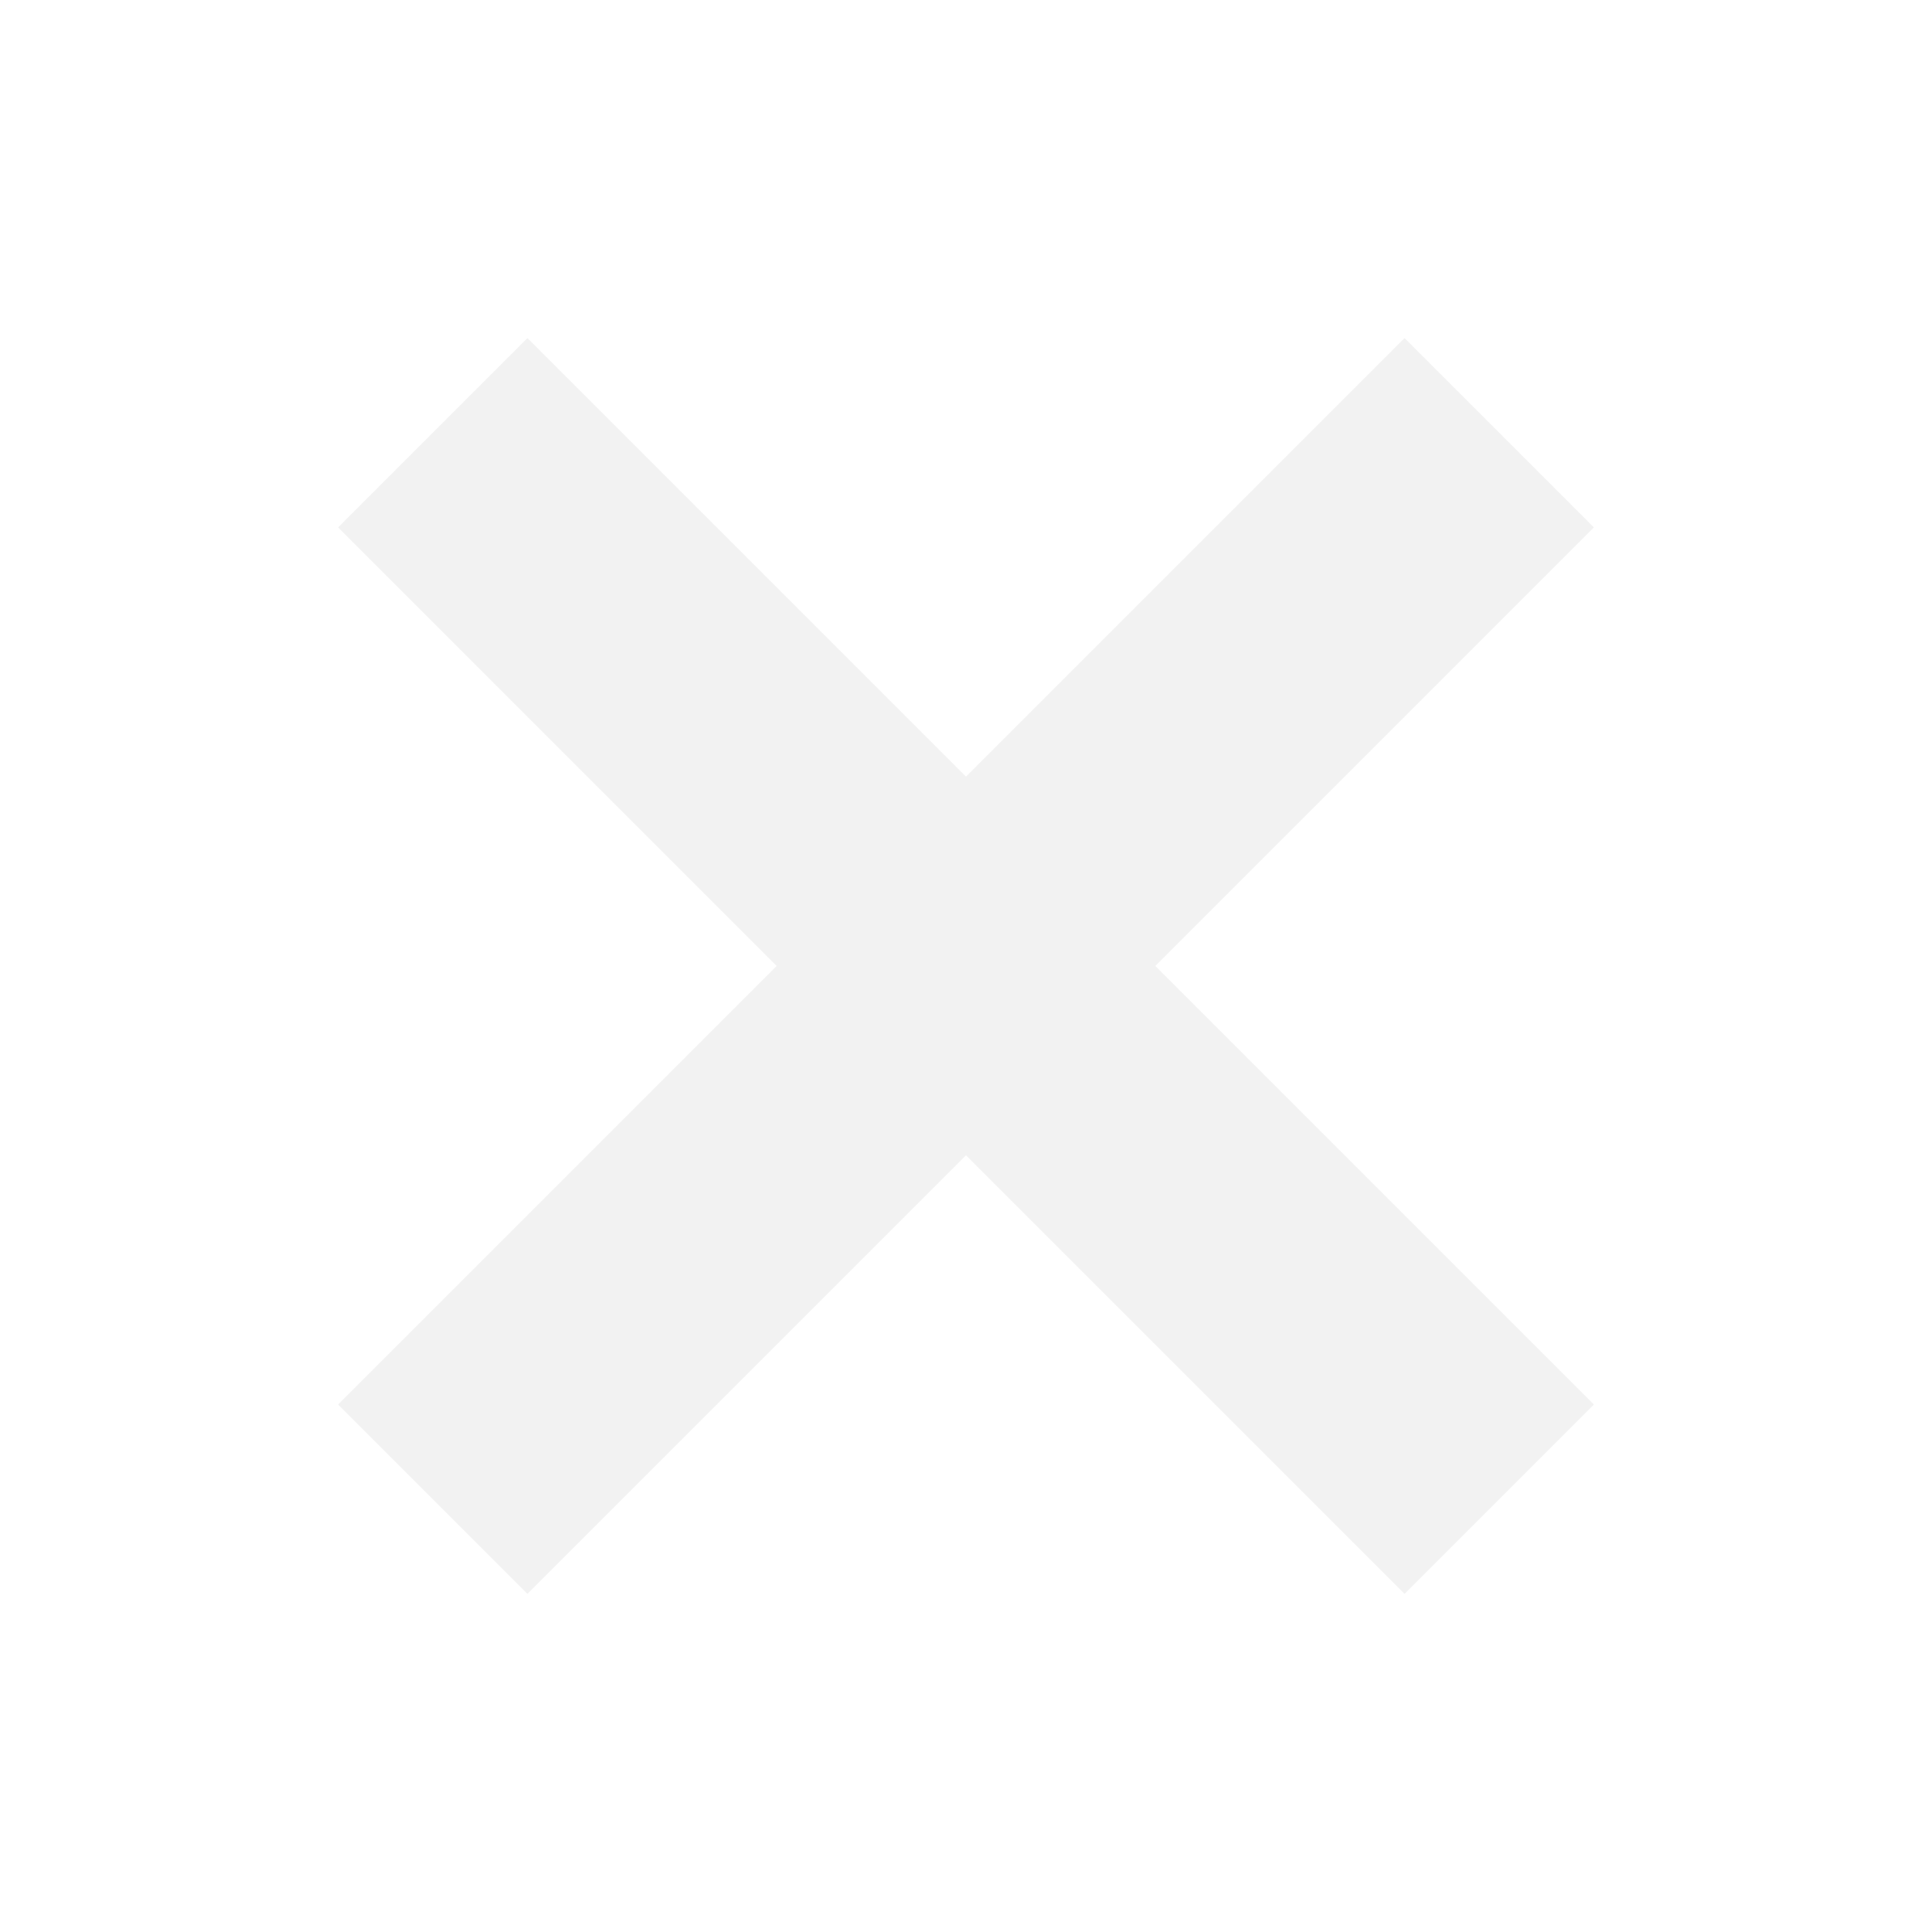
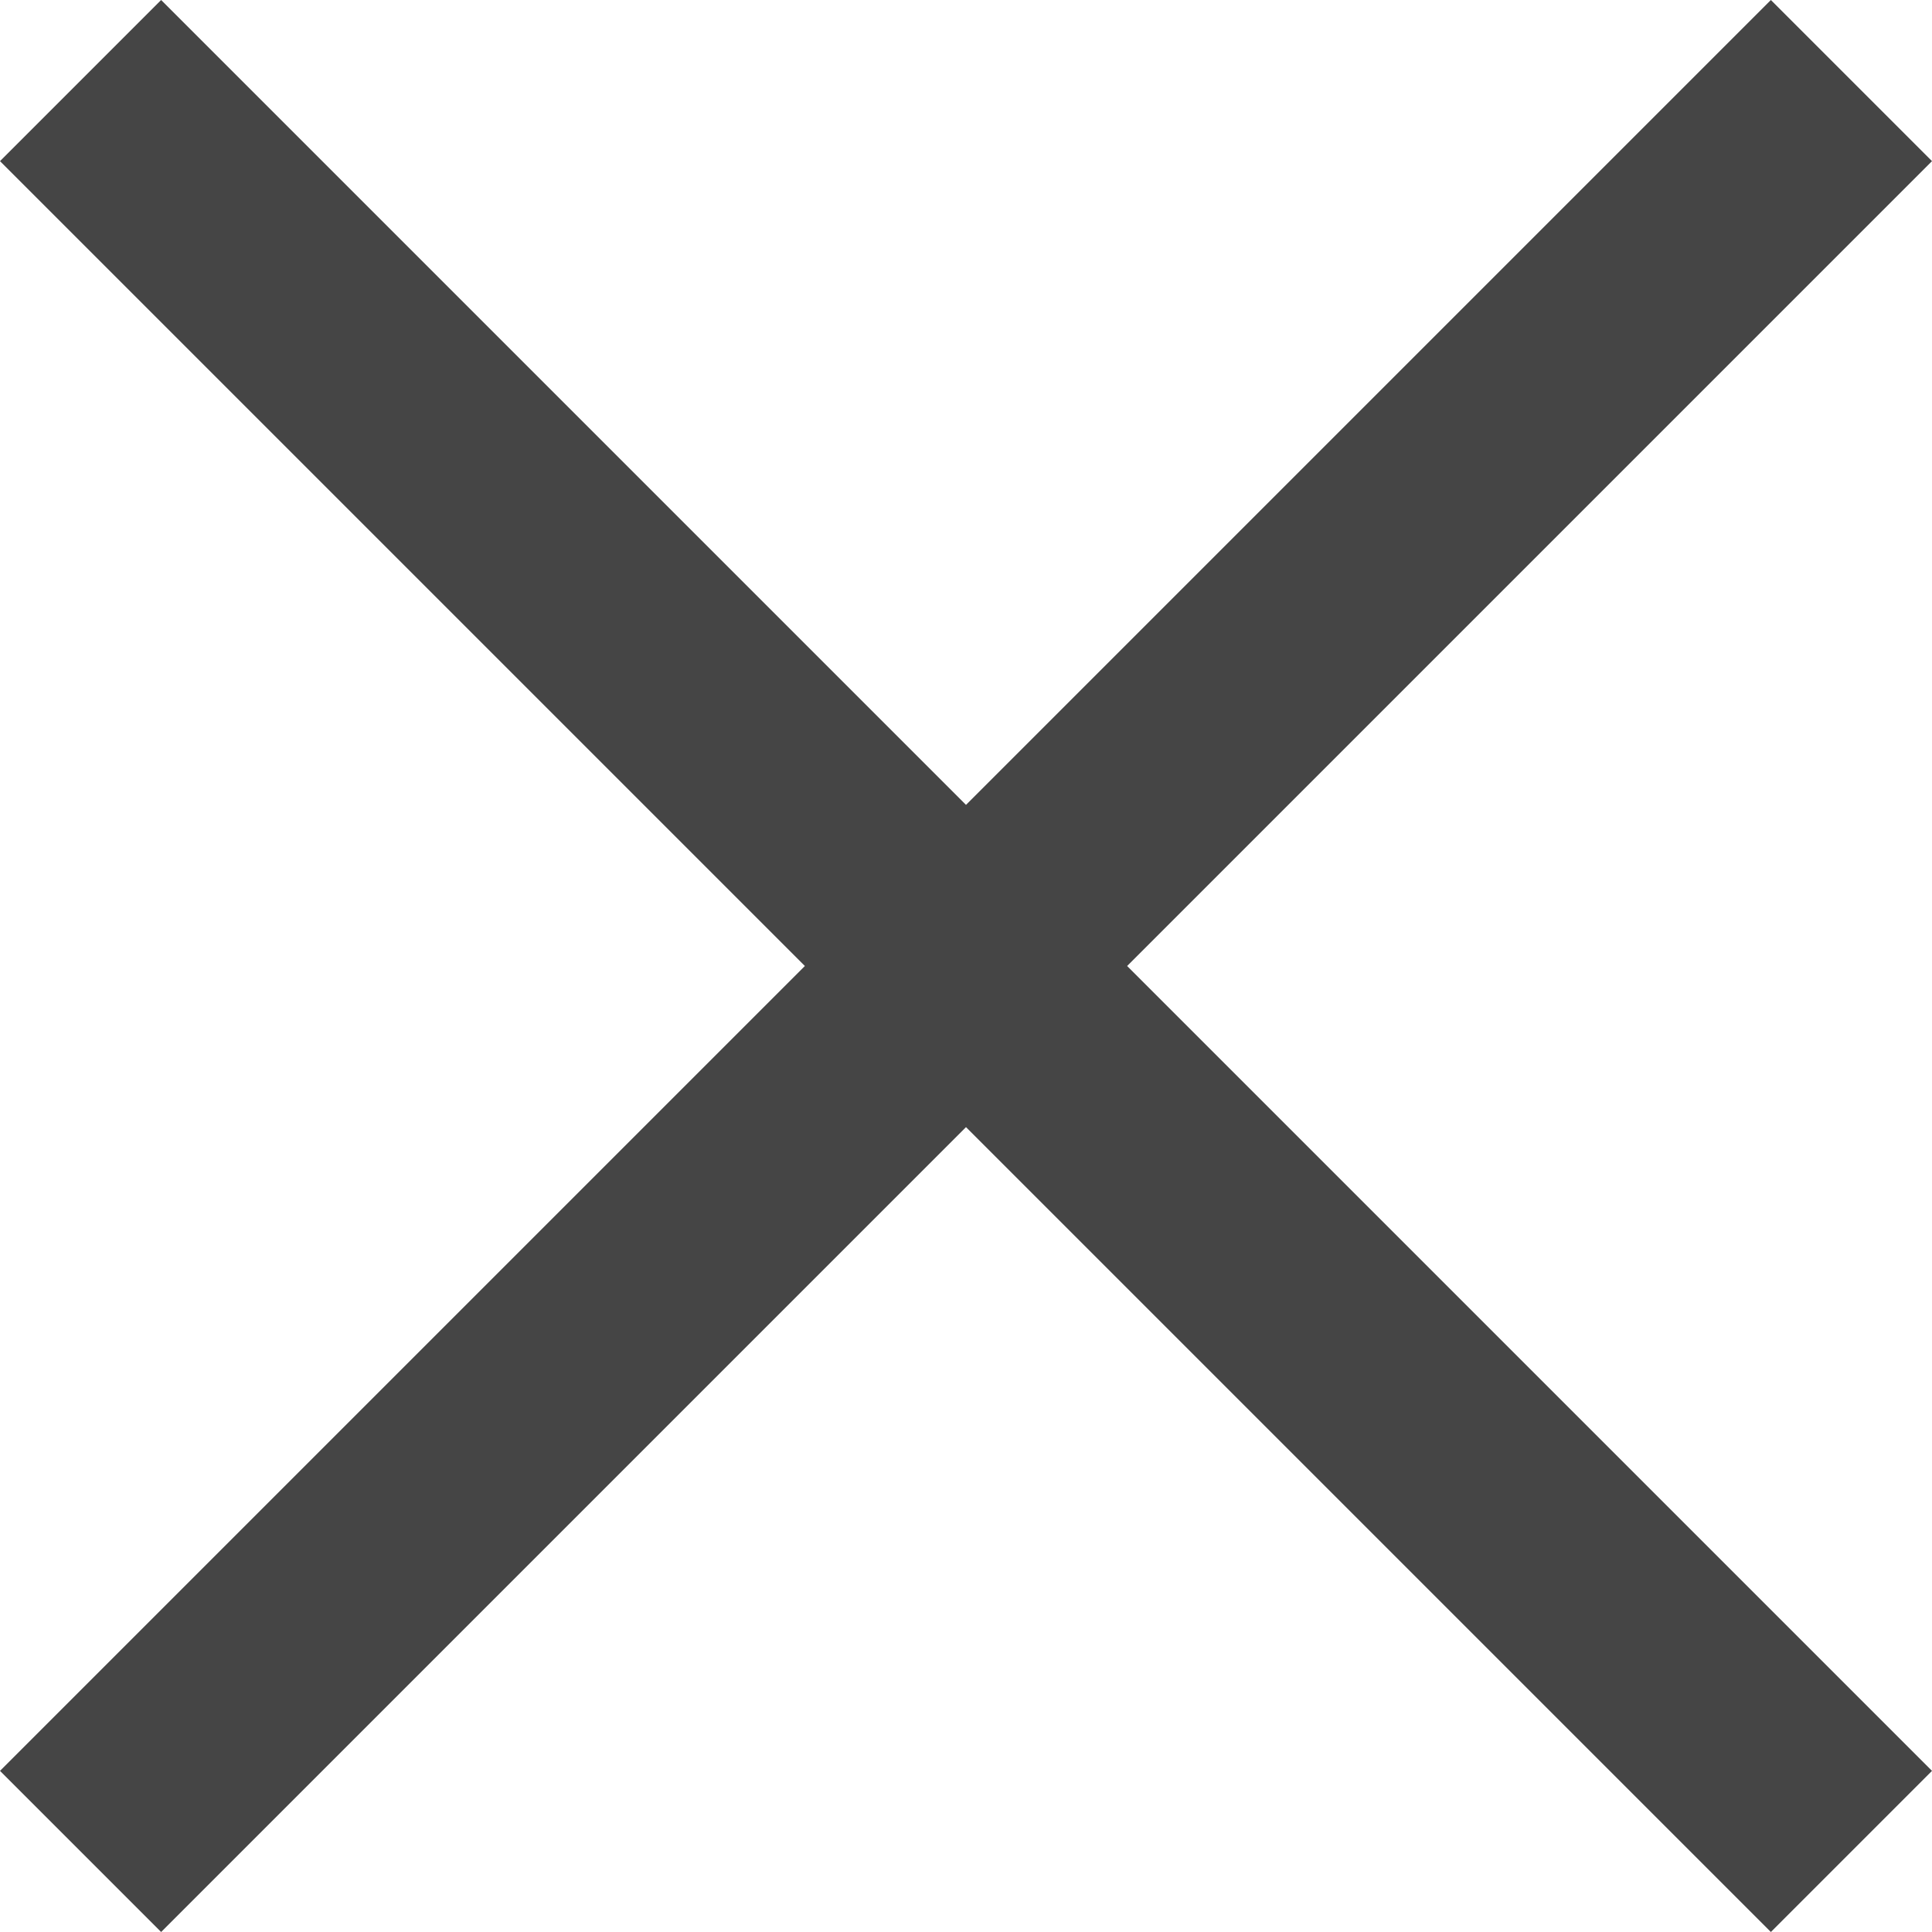
- <svg xmlns="http://www.w3.org/2000/svg" version="1.1" id="Layer_1" x="0px" y="0px" viewBox="0 0 100 100" xml:space="preserve" width="100" height="100">
-   <defs id="defs9">
- 	
- </defs>
-   <style type="text/css" id="style2">
- 	.st0{fill:#757da0;}
- </style>
-   <polygon style="fill:#f2f2f2" points="48,57.8 70.7,80.5 80.5,70.7 57.8,48 80.5,25.3 70.7,15.5 48,38.2 25.3,15.5 15.5,25.3 38.2,48 15.5,70.7 25.3,80.5 " class="st0" id="close" transform="translate(2,2)" />
+ <svg xmlns="http://www.w3.org/2000/svg" version="1.1" id="Layer_1" x="0px" y="0px" viewBox="0 0 512 512" style="enable-background:new 0 0 512 512;" xml:space="preserve">
+   <g fill="#454545">
+     <polygon points="256,213.3 42.7,0 0,42.7 213.3,256 0,469.3 42.7,512 256,298.7 469.3,512 512,469.3 298.7,256 512,42.7 469.3,0   " />
+   </g>
</svg>
